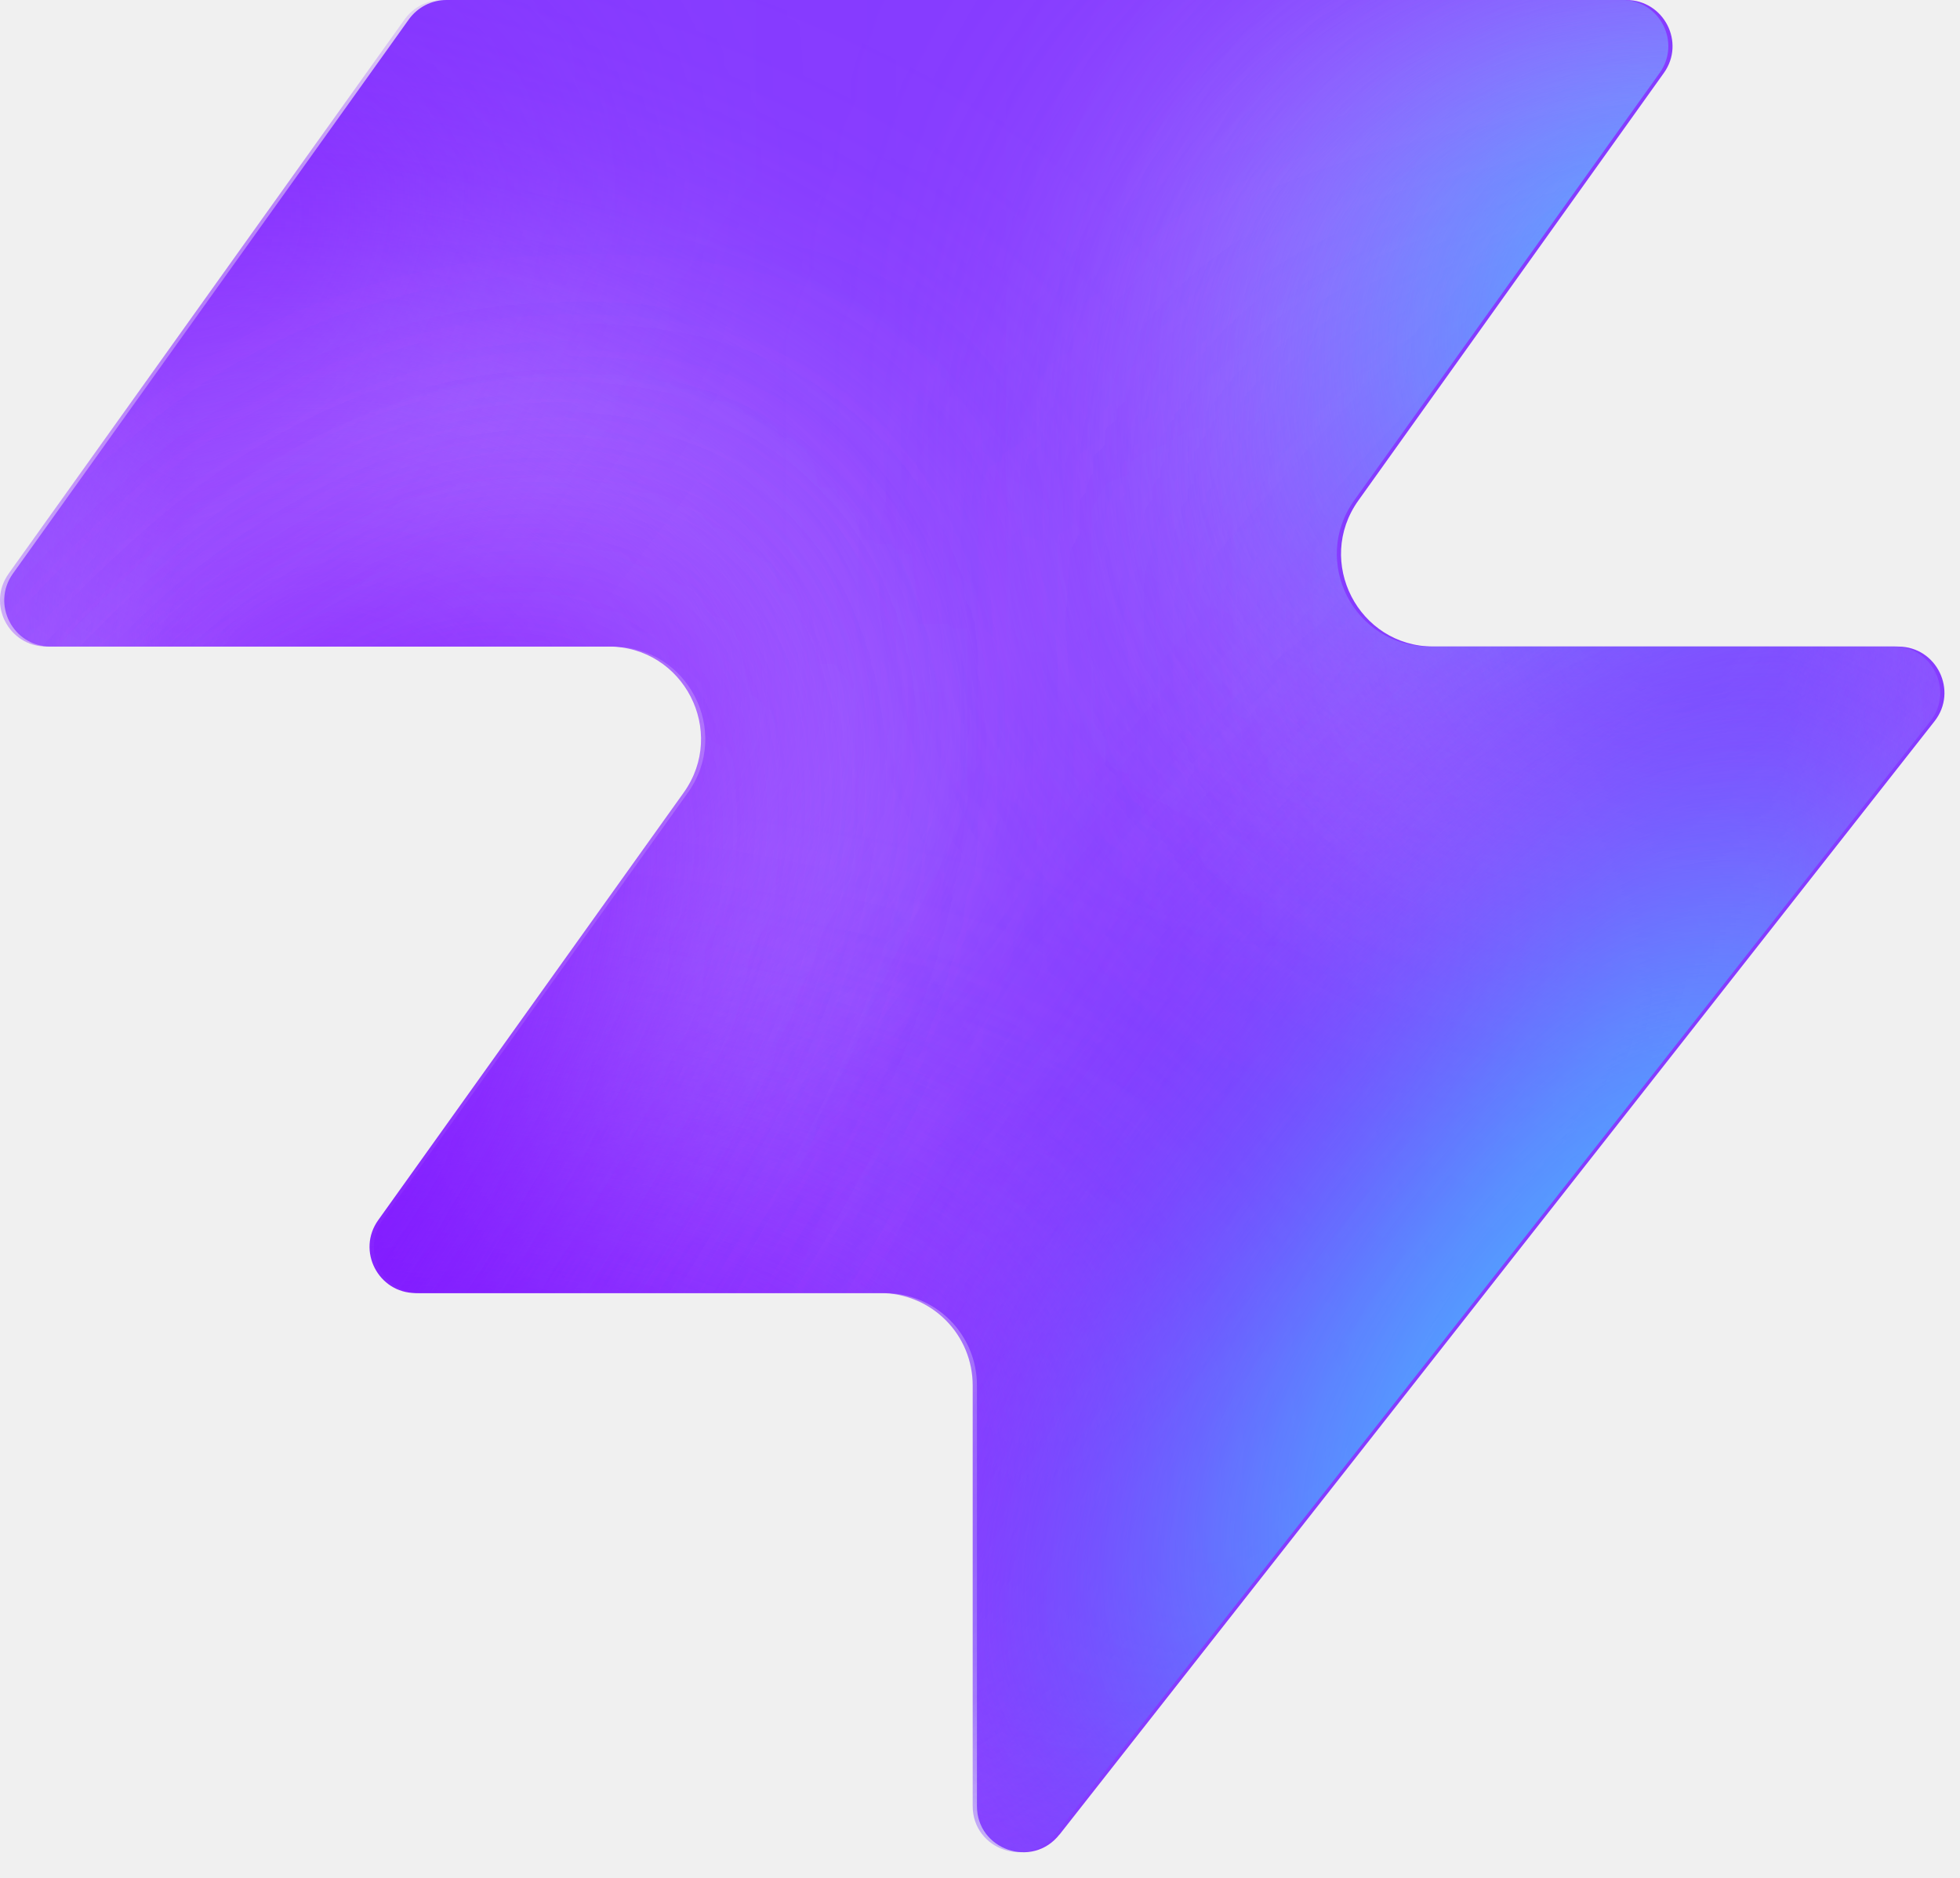
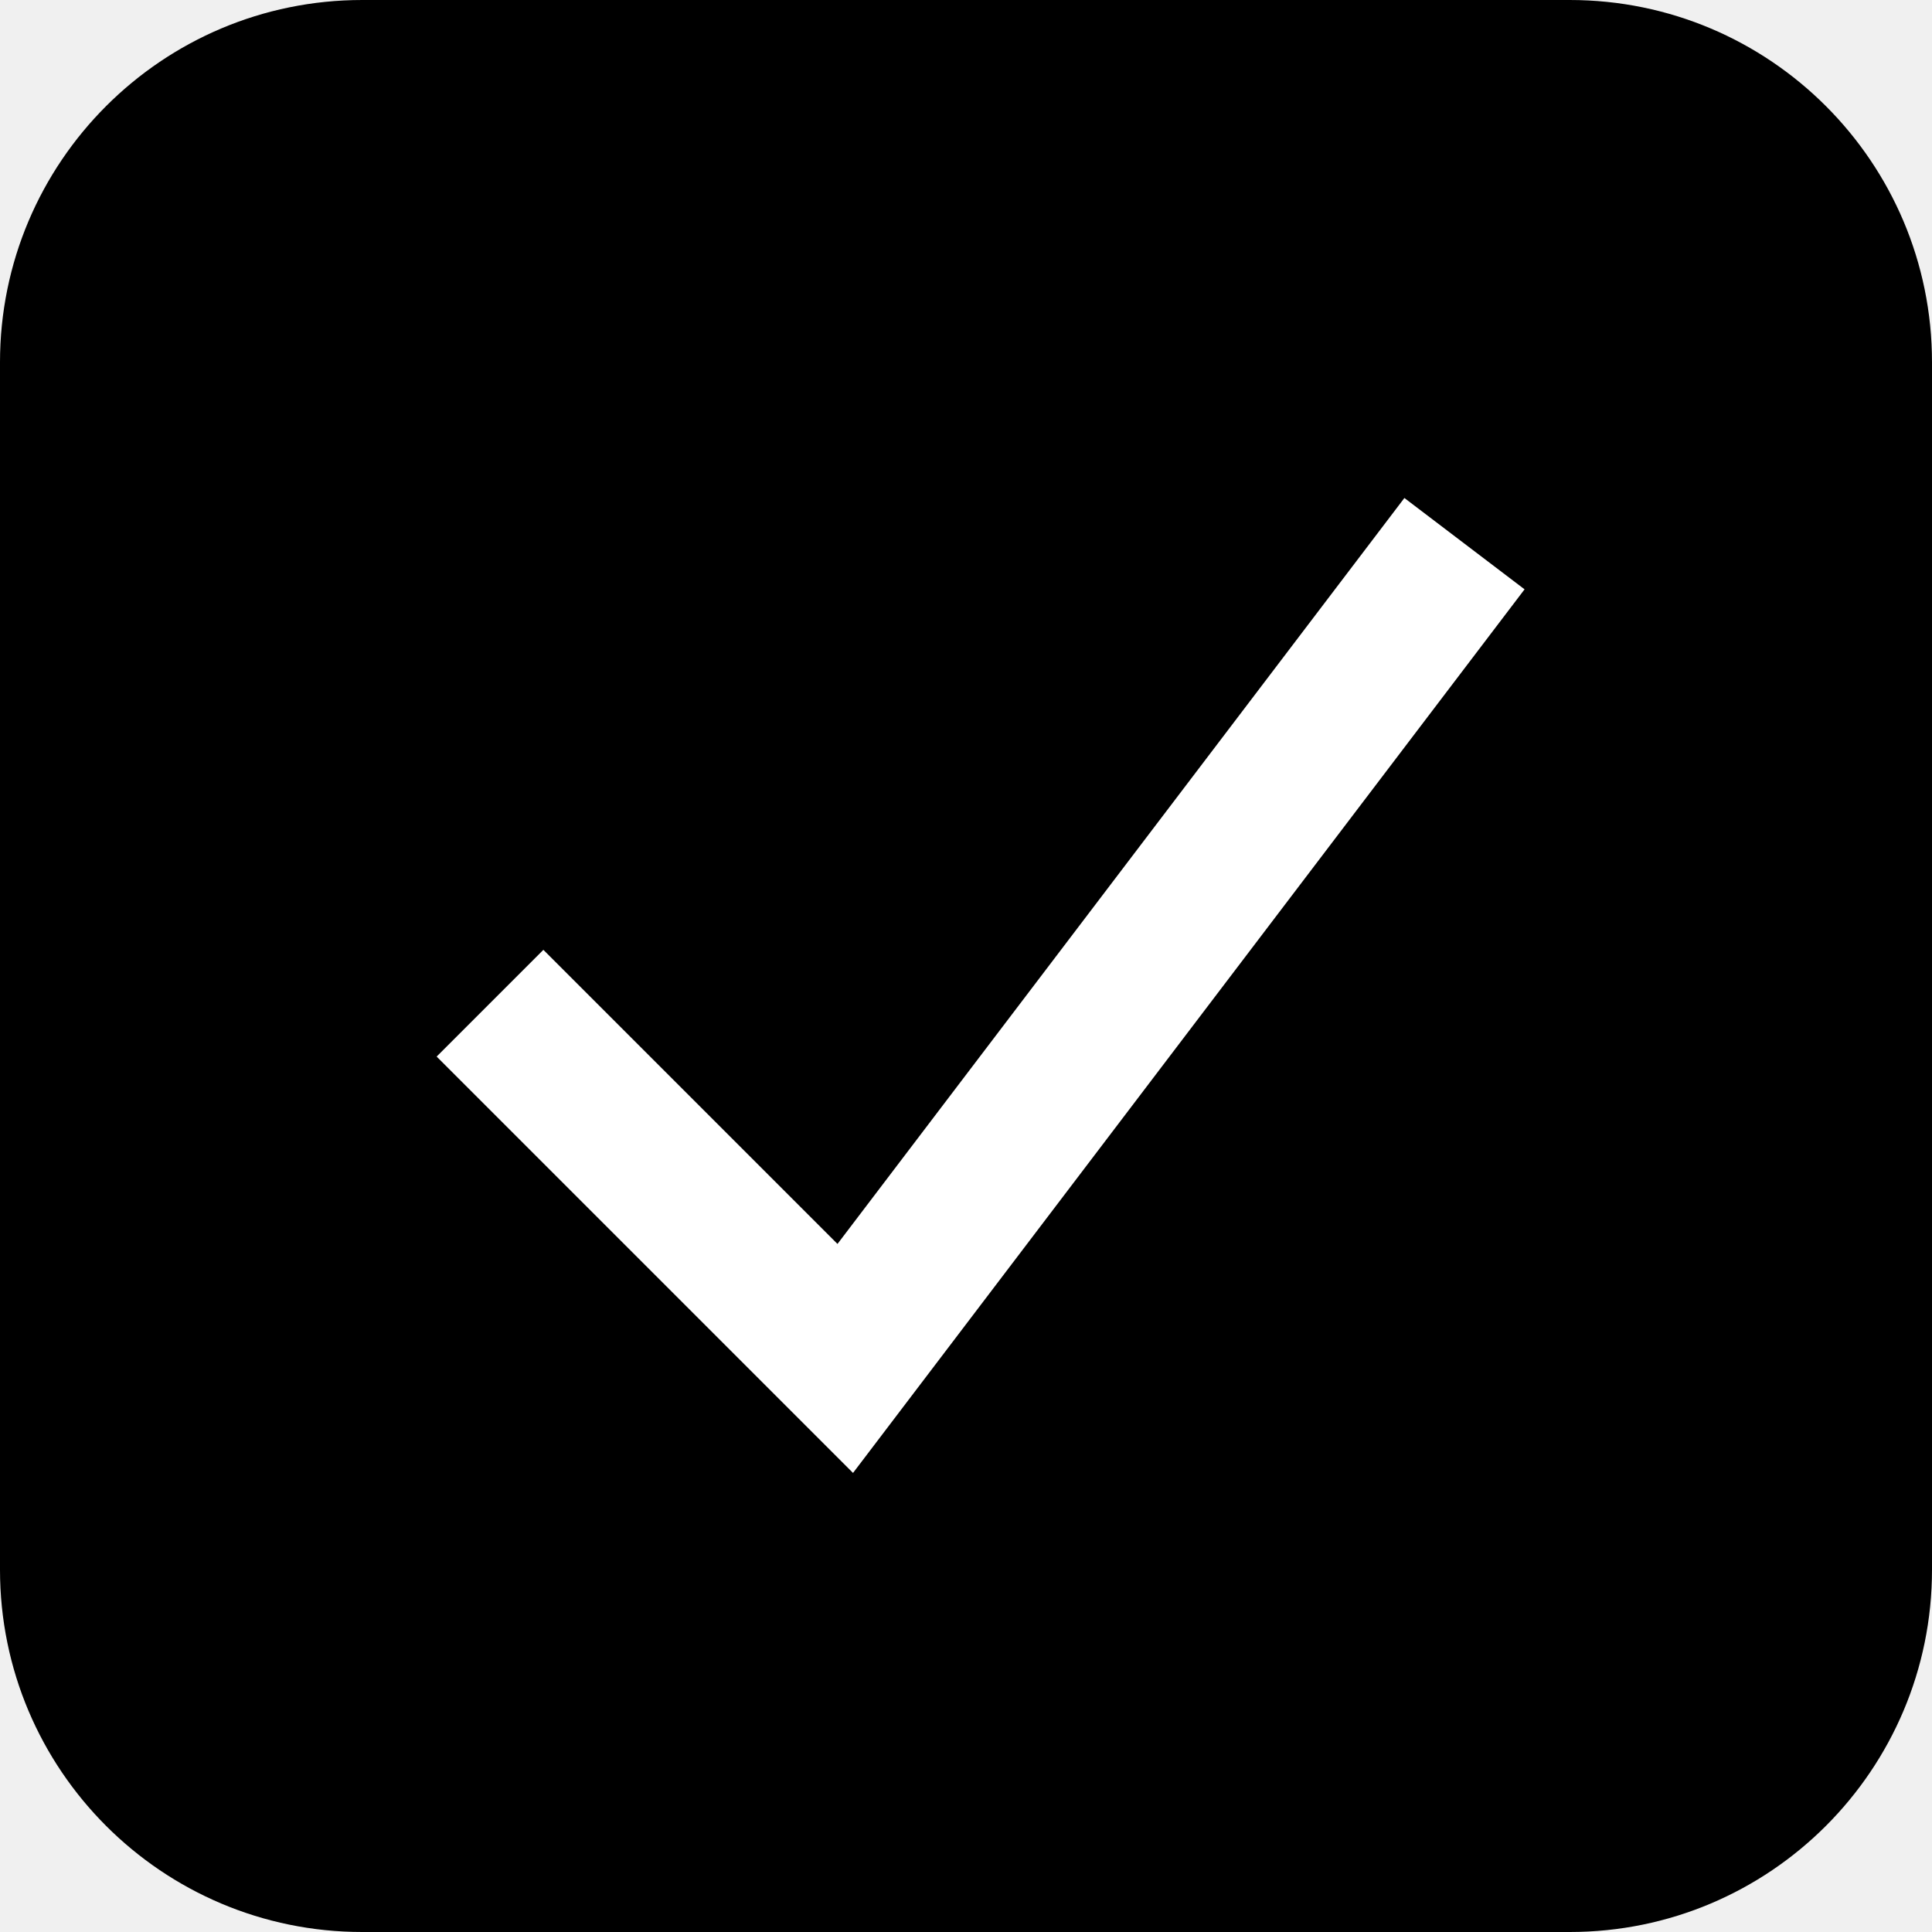
- <svg xmlns="http://www.w3.org/2000/svg" width="48" height="46" fill="none" viewBox="0 0 48 46">
-   <path fill="#863bff" d="M25.946 44.938c-.664.845-2.021.375-2.021-.698V33.937a2.26 2.26 0 0 0-2.262-2.262H10.287c-.92 0-1.456-1.04-.92-1.788l7.48-10.471c1.07-1.497 0-3.578-1.842-3.578H1.237c-.92 0-1.456-1.04-.92-1.788L10.013.474c.214-.297.556-.474.92-.474h28.894c.92 0 1.456 1.04.92 1.788l-7.48 10.471c-1.07 1.498 0 3.579 1.842 3.579h11.377c.943 0 1.473 1.088.89 1.83L25.947 44.94z" style="fill:#863bff;fill:color(display-p3 .525 .23 1);fill-opacity:1" />
-   <mask id="a" width="48" height="46" x="0" y="0" maskUnits="userSpaceOnUse" style="mask-type:alpha">
-     <path fill="#000" d="M25.842 44.938c-.664.844-2.021.375-2.021-.698V33.937a2.26 2.26 0 0 0-2.262-2.262H10.183c-.92 0-1.456-1.04-.92-1.788l7.48-10.471c1.07-1.498 0-3.579-1.842-3.579H1.133c-.92 0-1.456-1.04-.92-1.787L9.91.473c.214-.297.556-.474.92-.474h28.894c.92 0 1.456 1.04.92 1.788l-7.48 10.471c-1.07 1.498 0 3.578 1.842 3.578h11.377c.943 0 1.473 1.088.89 1.832L25.843 44.94z" style="fill:#000;fill-opacity:1" />
-   </mask>
-   <g mask="url(#a)">
-     <g filter="url(#b)">
-       <ellipse cx="5.508" cy="14.704" fill="#ede6ff" rx="5.508" ry="14.704" style="fill:#ede6ff;fill:color(display-p3 .927 .903 1);fill-opacity:1" transform="matrix(.00324 1 1 -.00324 -4.47 31.516)" />
-     </g>
-     <g filter="url(#c)">
-       <ellipse cx="10.399" cy="29.851" fill="#ede6ff" rx="10.399" ry="29.851" style="fill:#ede6ff;fill:color(display-p3 .927 .903 1);fill-opacity:1" transform="matrix(.00324 1 1 -.00324 -39.328 7.883)" />
-     </g>
-     <g filter="url(#d)">
-       <ellipse cx="5.508" cy="30.487" fill="#7e14ff" rx="5.508" ry="30.487" style="fill:#7e14ff;fill:color(display-p3 .492 .077 1);fill-opacity:1" transform="rotate(89.814 -25.913 -14.639)scale(1 -1)" />
-     </g>
-     <g filter="url(#e)">
-       <ellipse cx="5.508" cy="30.599" fill="#7e14ff" rx="5.508" ry="30.599" style="fill:#7e14ff;fill:color(display-p3 .492 .077 1);fill-opacity:1" transform="rotate(89.814 -32.644 -3.334)scale(1 -1)" />
-     </g>
-     <g filter="url(#f)">
-       <ellipse cx="5.508" cy="30.599" fill="#7e14ff" rx="5.508" ry="30.599" style="fill:#7e14ff;fill:color(display-p3 .492 .077 1);fill-opacity:1" transform="matrix(.00324 1 1 -.00324 -34.34 30.47)" />
-     </g>
-     <g filter="url(#g)">
-       <ellipse cx="14.072" cy="22.078" fill="#ede6ff" rx="14.072" ry="22.078" style="fill:#ede6ff;fill:color(display-p3 .927 .903 1);fill-opacity:1" transform="rotate(93.35 24.506 48.493)scale(-1 1)" />
-     </g>
-     <g filter="url(#h)">
-       <ellipse cx="3.47" cy="21.501" fill="#7e14ff" rx="3.47" ry="21.501" style="fill:#7e14ff;fill:color(display-p3 .492 .077 1);fill-opacity:1" transform="rotate(89.009 28.708 47.59)scale(-1 1)" />
-     </g>
-     <g filter="url(#i)">
-       <ellipse cx="3.47" cy="21.501" fill="#7e14ff" rx="3.47" ry="21.501" style="fill:#7e14ff;fill:color(display-p3 .492 .077 1);fill-opacity:1" transform="rotate(89.009 28.708 47.59)scale(-1 1)" />
-     </g>
-     <g filter="url(#j)">
-       <ellipse cx=".387" cy="8.972" fill="#7e14ff" rx="4.407" ry="29.108" style="fill:#7e14ff;fill:color(display-p3 .492 .077 1);fill-opacity:1" transform="rotate(39.51 .387 8.972)" />
-     </g>
-     <g filter="url(#k)">
-       <ellipse cx="47.523" cy="-6.092" fill="#7e14ff" rx="4.407" ry="29.108" style="fill:#7e14ff;fill:color(display-p3 .492 .077 1);fill-opacity:1" transform="rotate(37.892 47.523 -6.092)" />
-     </g>
-     <g filter="url(#l)">
-       <ellipse cx="41.412" cy="6.333" fill="#47bfff" rx="5.971" ry="9.665" style="fill:#47bfff;fill:color(display-p3 .28 .748 1);fill-opacity:1" transform="rotate(37.892 41.412 6.333)" />
-     </g>
-     <g filter="url(#m)">
-       <ellipse cx="-1.879" cy="38.332" fill="#7e14ff" rx="4.407" ry="29.108" style="fill:#7e14ff;fill:color(display-p3 .492 .077 1);fill-opacity:1" transform="rotate(37.892 -1.88 38.332)" />
-     </g>
-     <g filter="url(#n)">
-       <ellipse cx="-1.879" cy="38.332" fill="#7e14ff" rx="4.407" ry="29.108" style="fill:#7e14ff;fill:color(display-p3 .492 .077 1);fill-opacity:1" transform="rotate(37.892 -1.88 38.332)" />
-     </g>
-     <g filter="url(#o)">
-       <ellipse cx="35.651" cy="29.907" fill="#7e14ff" rx="4.407" ry="29.108" style="fill:#7e14ff;fill:color(display-p3 .492 .077 1);fill-opacity:1" transform="rotate(37.892 35.651 29.907)" />
-     </g>
-     <g filter="url(#p)">
-       <ellipse cx="38.418" cy="32.4" fill="#47bfff" rx="5.971" ry="15.297" style="fill:#47bfff;fill:color(display-p3 .28 .748 1);fill-opacity:1" transform="rotate(37.892 38.418 32.4)" />
-     </g>
-   </g>
-   <defs>
-     <filter id="b" width="60.045" height="41.654" x="-19.77" y="16.149" color-interpolation-filters="sRGB" filterUnits="userSpaceOnUse">
-       <feFlood flood-opacity="0" result="BackgroundImageFix" />
-       <feBlend in="SourceGraphic" in2="BackgroundImageFix" result="shape" />
-       <feGaussianBlur result="effect1_foregroundBlur_2002_17158" stdDeviation="7.659" />
-     </filter>
-     <filter id="c" width="90.34" height="51.437" x="-54.613" y="-7.533" color-interpolation-filters="sRGB" filterUnits="userSpaceOnUse">
-       <feFlood flood-opacity="0" result="BackgroundImageFix" />
-       <feBlend in="SourceGraphic" in2="BackgroundImageFix" result="shape" />
-       <feGaussianBlur result="effect1_foregroundBlur_2002_17158" stdDeviation="7.659" />
-     </filter>
-     <filter id="d" width="79.355" height="29.4" x="-49.64" y="2.03" color-interpolation-filters="sRGB" filterUnits="userSpaceOnUse">
-       <feFlood flood-opacity="0" result="BackgroundImageFix" />
-       <feBlend in="SourceGraphic" in2="BackgroundImageFix" result="shape" />
-       <feGaussianBlur result="effect1_foregroundBlur_2002_17158" stdDeviation="4.596" />
-     </filter>
-     <filter id="e" width="79.579" height="29.4" x="-45.045" y="20.029" color-interpolation-filters="sRGB" filterUnits="userSpaceOnUse">
-       <feFlood flood-opacity="0" result="BackgroundImageFix" />
-       <feBlend in="SourceGraphic" in2="BackgroundImageFix" result="shape" />
-       <feGaussianBlur result="effect1_foregroundBlur_2002_17158" stdDeviation="4.596" />
-     </filter>
-     <filter id="f" width="79.579" height="29.4" x="-43.513" y="21.178" color-interpolation-filters="sRGB" filterUnits="userSpaceOnUse">
-       <feFlood flood-opacity="0" result="BackgroundImageFix" />
-       <feBlend in="SourceGraphic" in2="BackgroundImageFix" result="shape" />
-       <feGaussianBlur result="effect1_foregroundBlur_2002_17158" stdDeviation="4.596" />
-     </filter>
-     <filter id="g" width="74.749" height="58.852" x="15.756" y="-17.901" color-interpolation-filters="sRGB" filterUnits="userSpaceOnUse">
-       <feFlood flood-opacity="0" result="BackgroundImageFix" />
-       <feBlend in="SourceGraphic" in2="BackgroundImageFix" result="shape" />
-       <feGaussianBlur result="effect1_foregroundBlur_2002_17158" stdDeviation="7.659" />
-     </filter>
-     <filter id="h" width="61.377" height="25.362" x="23.548" y="2.284" color-interpolation-filters="sRGB" filterUnits="userSpaceOnUse">
-       <feFlood flood-opacity="0" result="BackgroundImageFix" />
-       <feBlend in="SourceGraphic" in2="BackgroundImageFix" result="shape" />
-       <feGaussianBlur result="effect1_foregroundBlur_2002_17158" stdDeviation="4.596" />
-     </filter>
-     <filter id="i" width="61.377" height="25.362" x="23.548" y="2.284" color-interpolation-filters="sRGB" filterUnits="userSpaceOnUse">
-       <feFlood flood-opacity="0" result="BackgroundImageFix" />
-       <feBlend in="SourceGraphic" in2="BackgroundImageFix" result="shape" />
-       <feGaussianBlur result="effect1_foregroundBlur_2002_17158" stdDeviation="4.596" />
-     </filter>
-     <filter id="j" width="56.045" height="63.649" x="-27.636" y="-22.853" color-interpolation-filters="sRGB" filterUnits="userSpaceOnUse">
-       <feFlood flood-opacity="0" result="BackgroundImageFix" />
-       <feBlend in="SourceGraphic" in2="BackgroundImageFix" result="shape" />
-       <feGaussianBlur result="effect1_foregroundBlur_2002_17158" stdDeviation="4.596" />
-     </filter>
-     <filter id="k" width="54.814" height="64.646" x="20.116" y="-38.415" color-interpolation-filters="sRGB" filterUnits="userSpaceOnUse">
-       <feFlood flood-opacity="0" result="BackgroundImageFix" />
-       <feBlend in="SourceGraphic" in2="BackgroundImageFix" result="shape" />
-       <feGaussianBlur result="effect1_foregroundBlur_2002_17158" stdDeviation="4.596" />
-     </filter>
-     <filter id="l" width="33.541" height="35.313" x="24.641" y="-11.323" color-interpolation-filters="sRGB" filterUnits="userSpaceOnUse">
-       <feFlood flood-opacity="0" result="BackgroundImageFix" />
-       <feBlend in="SourceGraphic" in2="BackgroundImageFix" result="shape" />
-       <feGaussianBlur result="effect1_foregroundBlur_2002_17158" stdDeviation="4.596" />
-     </filter>
-     <filter id="m" width="54.814" height="64.646" x="-29.286" y="6.009" color-interpolation-filters="sRGB" filterUnits="userSpaceOnUse">
-       <feFlood flood-opacity="0" result="BackgroundImageFix" />
-       <feBlend in="SourceGraphic" in2="BackgroundImageFix" result="shape" />
-       <feGaussianBlur result="effect1_foregroundBlur_2002_17158" stdDeviation="4.596" />
-     </filter>
-     <filter id="n" width="54.814" height="64.646" x="-29.286" y="6.009" color-interpolation-filters="sRGB" filterUnits="userSpaceOnUse">
-       <feFlood flood-opacity="0" result="BackgroundImageFix" />
-       <feBlend in="SourceGraphic" in2="BackgroundImageFix" result="shape" />
-       <feGaussianBlur result="effect1_foregroundBlur_2002_17158" stdDeviation="4.596" />
-     </filter>
-     <filter id="o" width="54.814" height="64.646" x="8.244" y="-2.416" color-interpolation-filters="sRGB" filterUnits="userSpaceOnUse">
-       <feFlood flood-opacity="0" result="BackgroundImageFix" />
-       <feBlend in="SourceGraphic" in2="BackgroundImageFix" result="shape" />
-       <feGaussianBlur result="effect1_foregroundBlur_2002_17158" stdDeviation="4.596" />
-     </filter>
-     <filter id="p" width="39.409" height="43.623" x="18.713" y="10.588" color-interpolation-filters="sRGB" filterUnits="userSpaceOnUse">
-       <feFlood flood-opacity="0" result="BackgroundImageFix" />
-       <feBlend in="SourceGraphic" in2="BackgroundImageFix" result="shape" />
-       <feGaussianBlur result="effect1_foregroundBlur_2002_17158" stdDeviation="4.596" />
-     </filter>
-   </defs>
+ <svg xmlns="http://www.w3.org/2000/svg" viewBox="0 0 32 32">
+   <rect width="32" height="32" rx="6" fill="#000" />
+   <path d="M9 17.5 14 22.5 23.5 10" fill="none" stroke="#fff" stroke-width="2.5" stroke-linecap="square" />
</svg>
